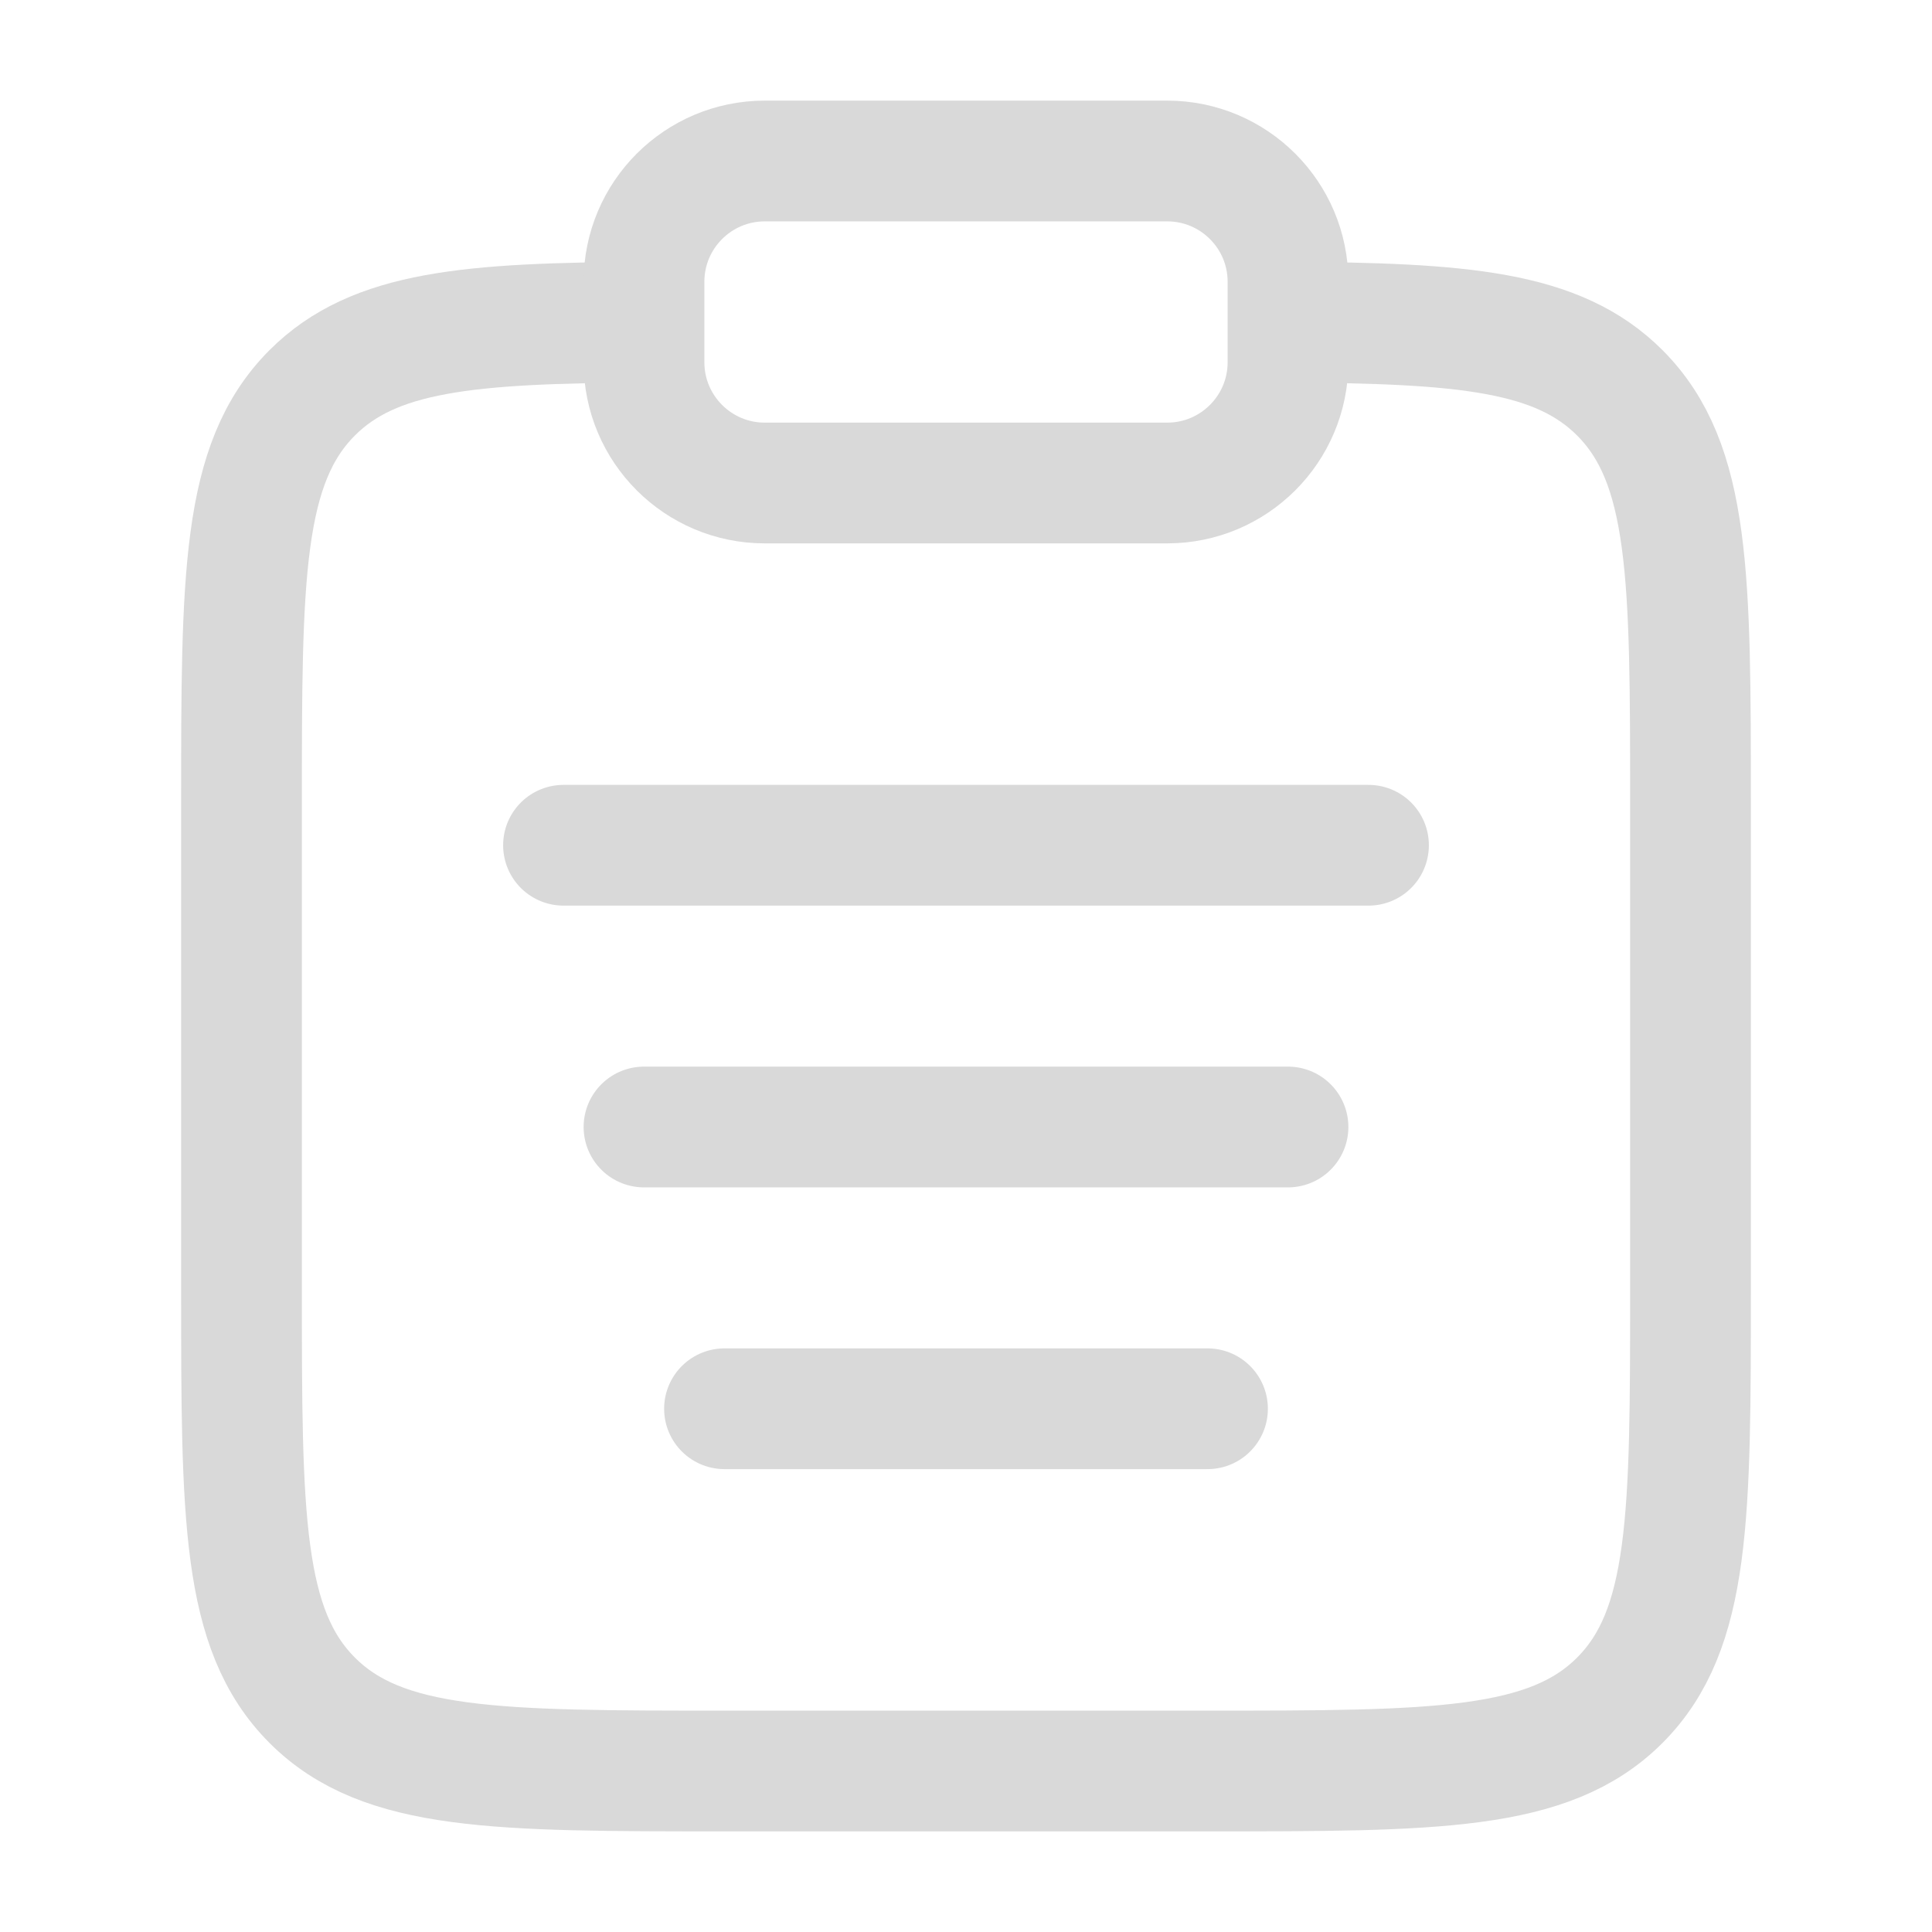
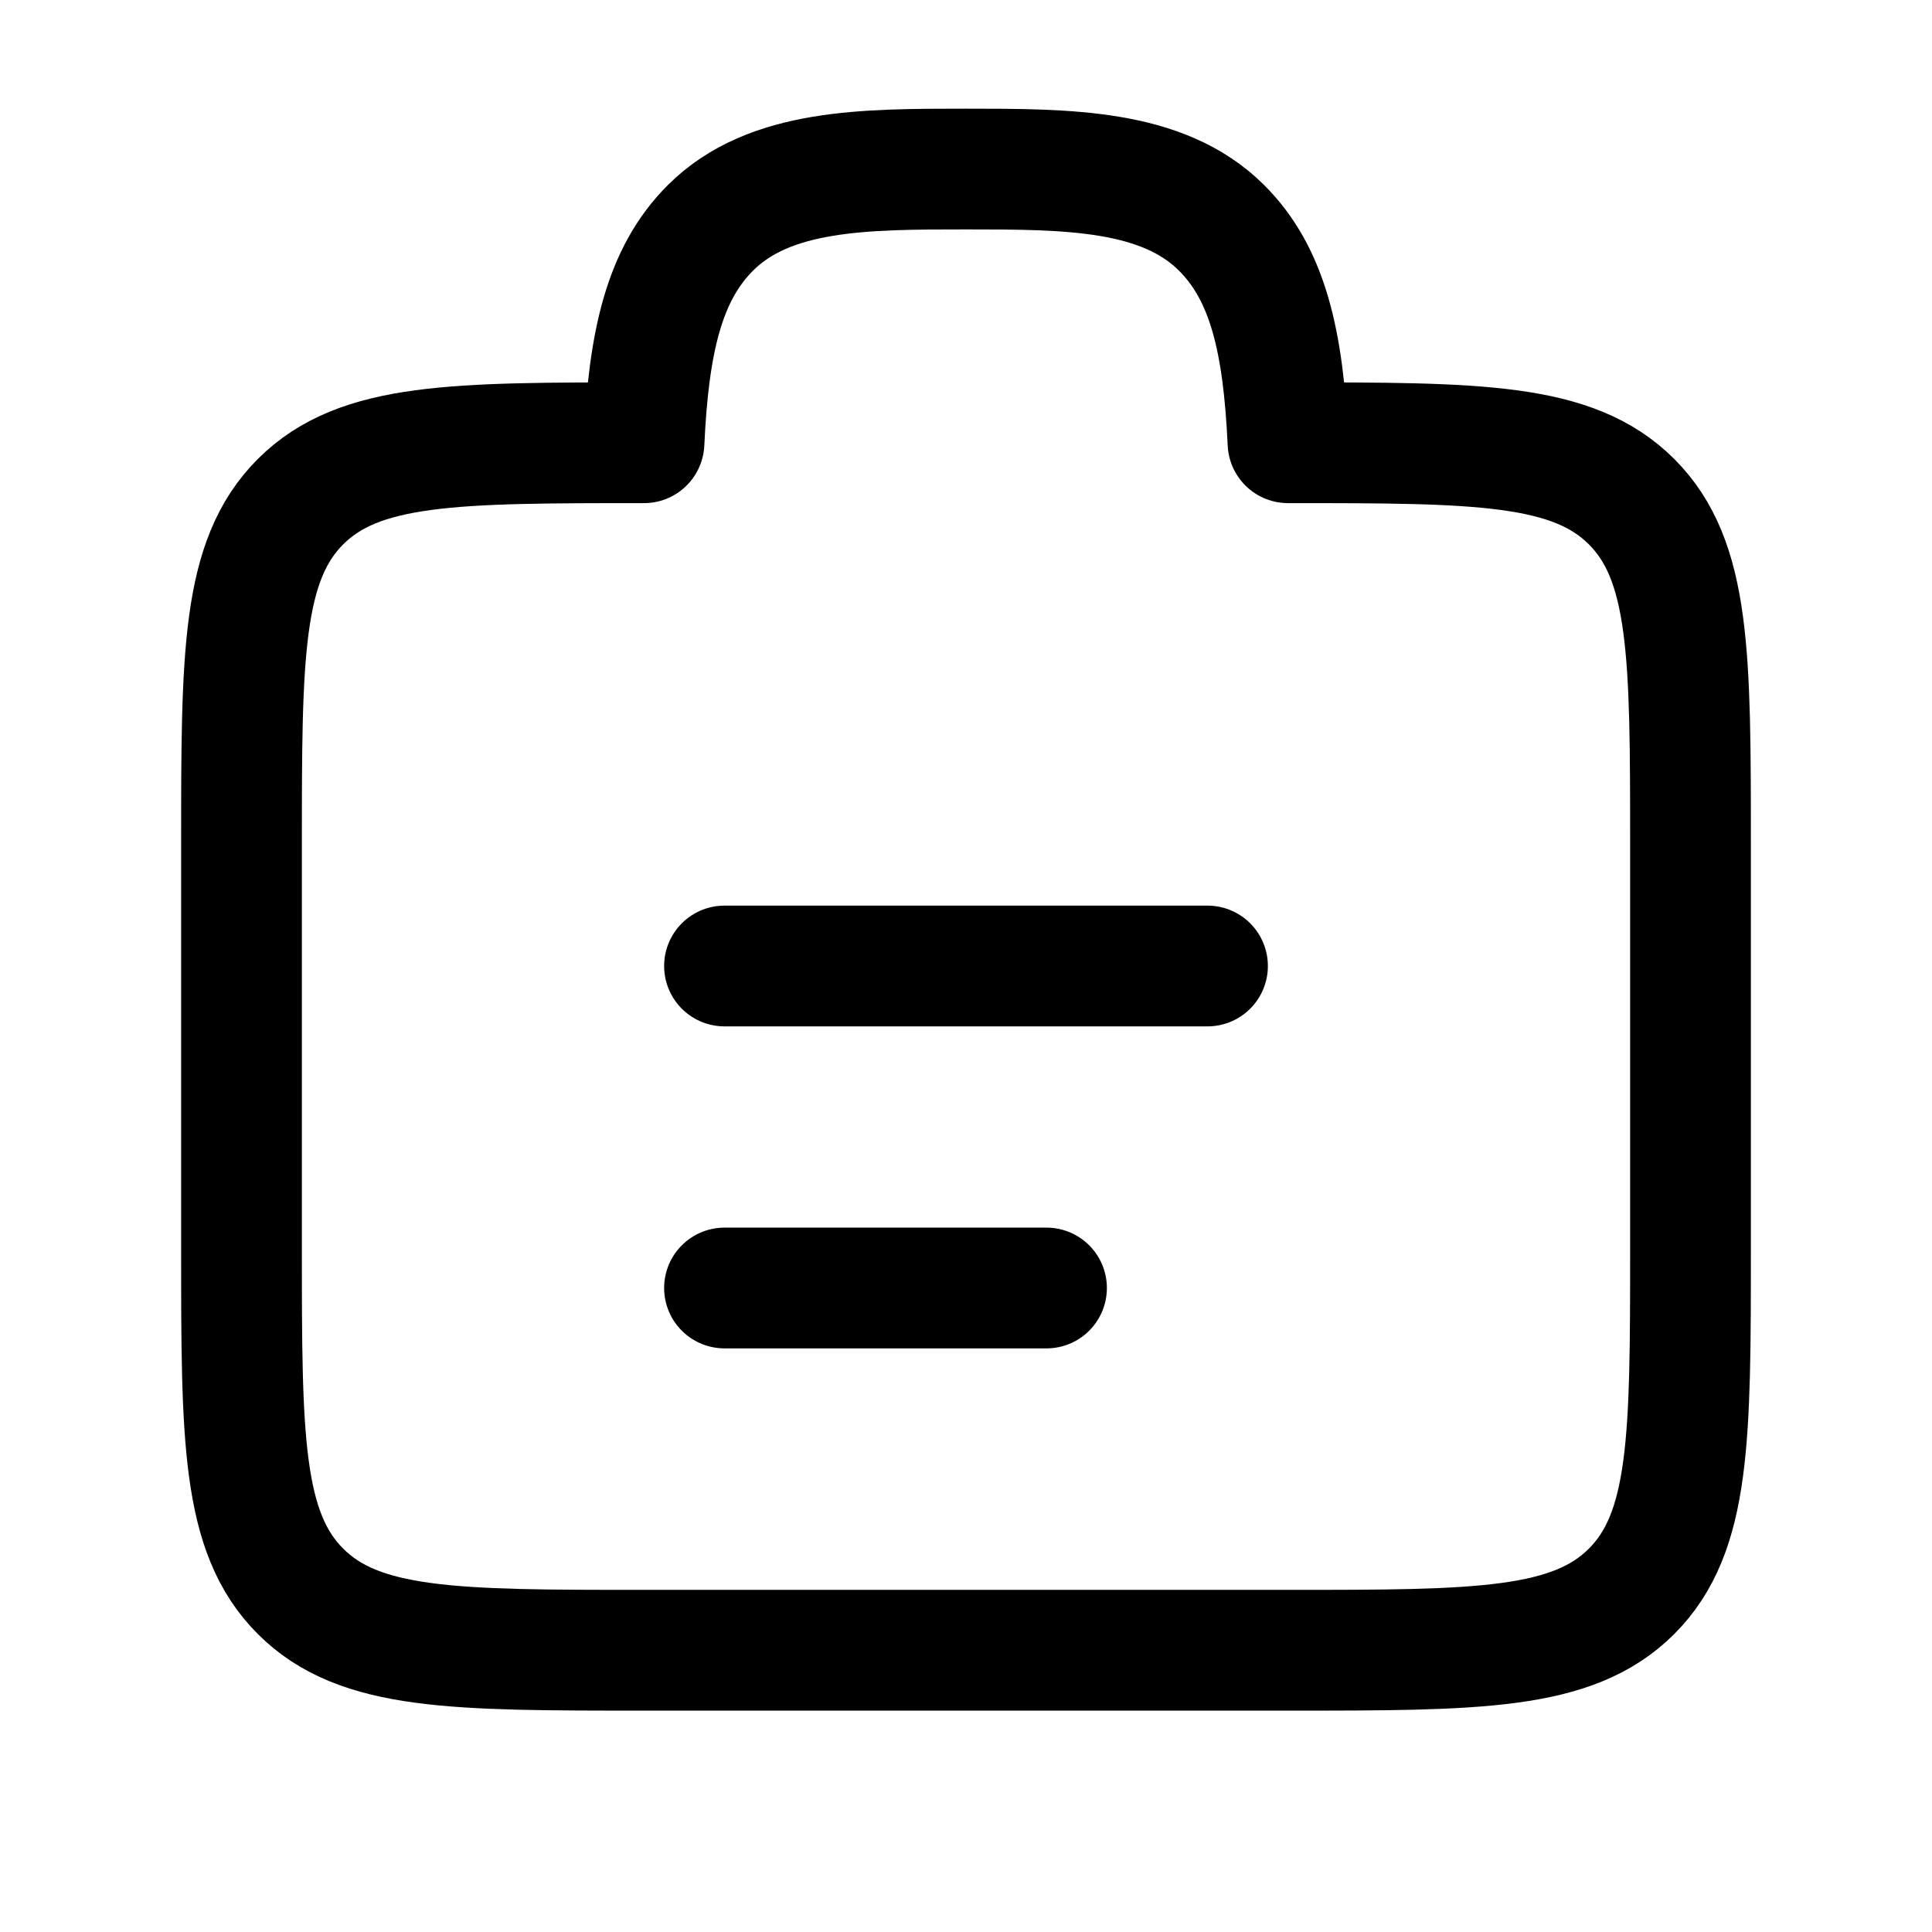
- <svg xmlns="http://www.w3.org/2000/svg" width="24" height="24" viewBox="0 0 24 24" fill="none">
-   <path d="M16 4.002C18.175 4.014 19.353 4.111 20.121 4.879C21 5.758 21 7.172 21 10V16C21 18.829 21 20.243 20.121 21.122C19.243 22 17.828 22 15 22H9C6.172 22 4.757 22 3.879 21.122C3 20.243 3 18.829 3 16V10C3 7.172 3 5.758 3.879 4.879C4.647 4.111 5.825 4.014 8 4.002" stroke="#d9d9d9" stroke-width="1.5" />
-   <path d="M8 14H16" stroke="#d9d9d9" stroke-width="1.5" stroke-linecap="round" />
-   <path d="M7 10.5H17" stroke="#d9d9d9" stroke-width="1.5" stroke-linecap="round" />
-   <path d="M9 17.5H15" stroke="#d9d9d9" stroke-width="1.5" stroke-linecap="round" />
-   <path d="M8 3.5C8 2.672 8.672 2 9.5 2H14.5C15.328 2 16 2.672 16 3.5V4.5C16 5.328 15.328 6 14.5 6H9.5C8.672 6 8 5.328 8 4.5V3.5Z" stroke="#d9d9d9" stroke-width="1.5" />
+ <svg xmlns="http://www.w3.org/2000/svg" width="24" height="24" viewBox="0 0 24 24">
+   <path fill="none" stroke="currentColor" stroke-width="1.5" d="M8 5.5C5.644 5.5 4.465 5.5 3.733 6.232C3 6.965 3 8.143 3 10.5v5c0 2.357 0 3.535.733 4.268C4.465 20.5 5.644 20.5 8 20.5h8c2.357 0 3.535 0 4.268-.732C21 19.035 21 17.857 21 15.5v-5c0-2.357 0-3.535-.732-4.268C19.535 5.5 18.357 5.5 16 5.5" />
+   <path fill="none" stroke="currentColor" stroke-linecap="round" stroke-width="1.5" d="M8 5.5c.058-1.253.249-2.096.828-2.672C9.56 2.1 10.738 2.1 12 2.1s2.44 0 3.172.728c.58.576.77 1.419.828 2.672M9 12h6m-6 4h4" />
</svg>
